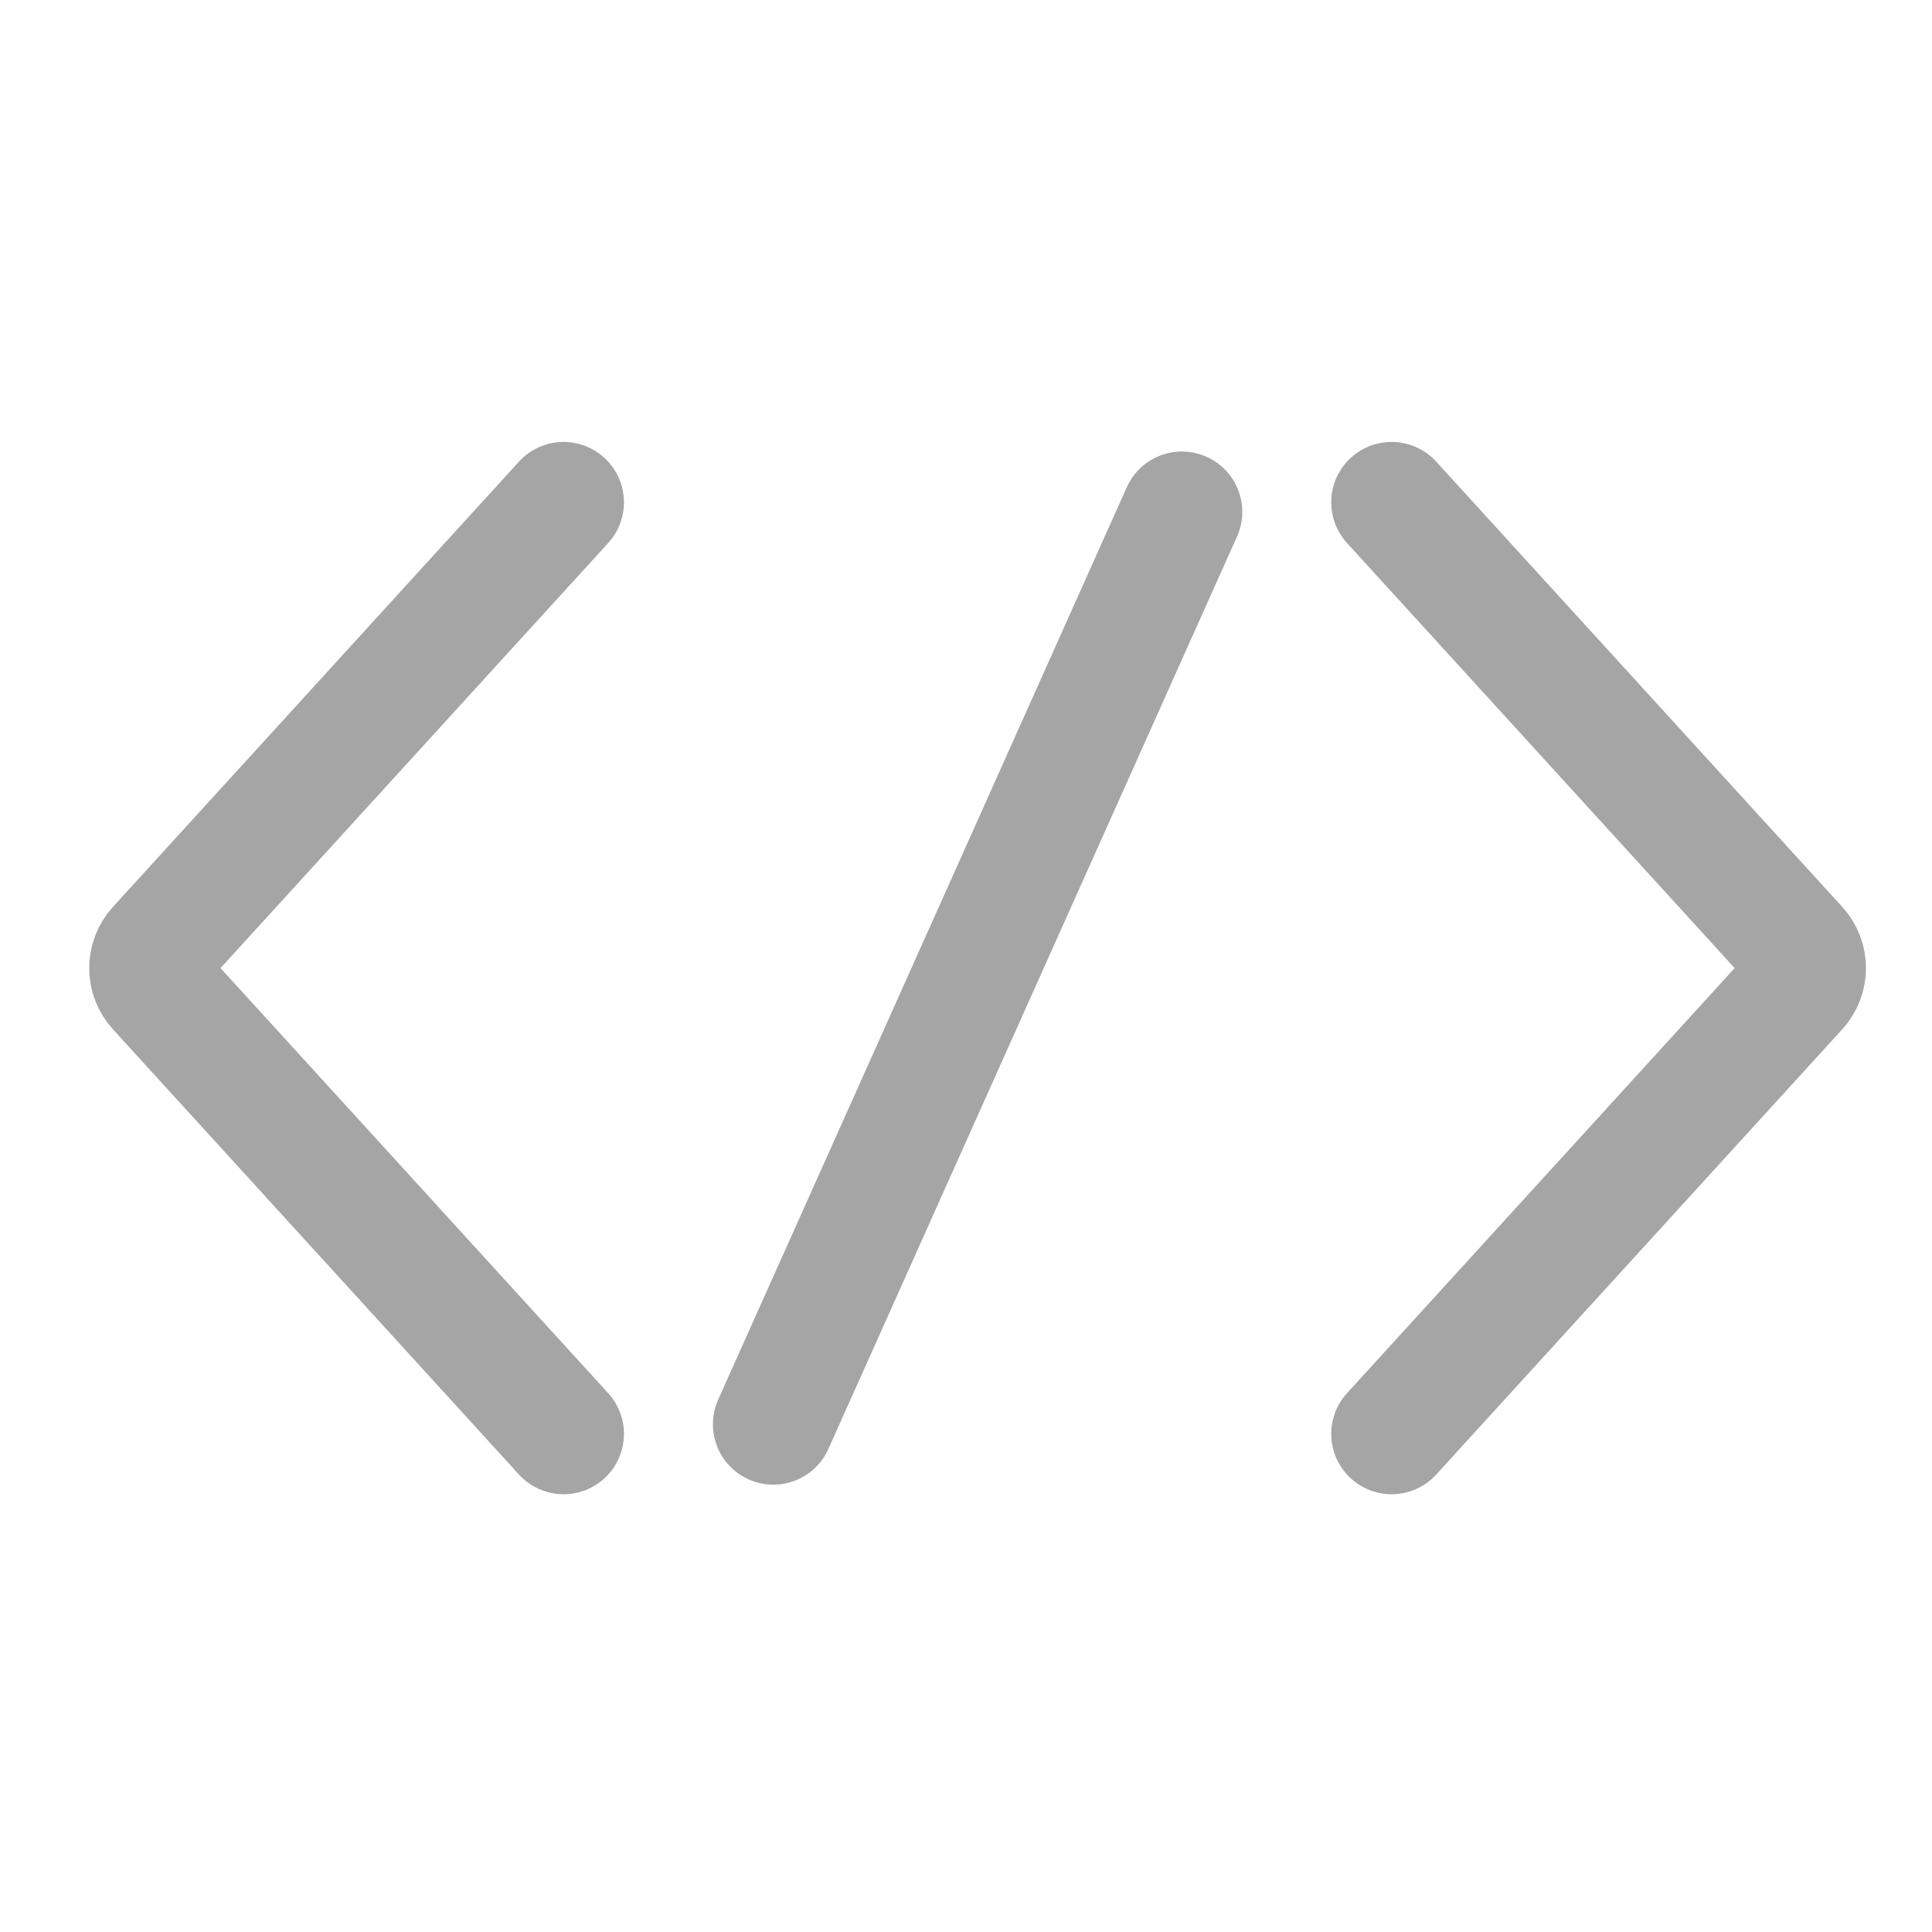
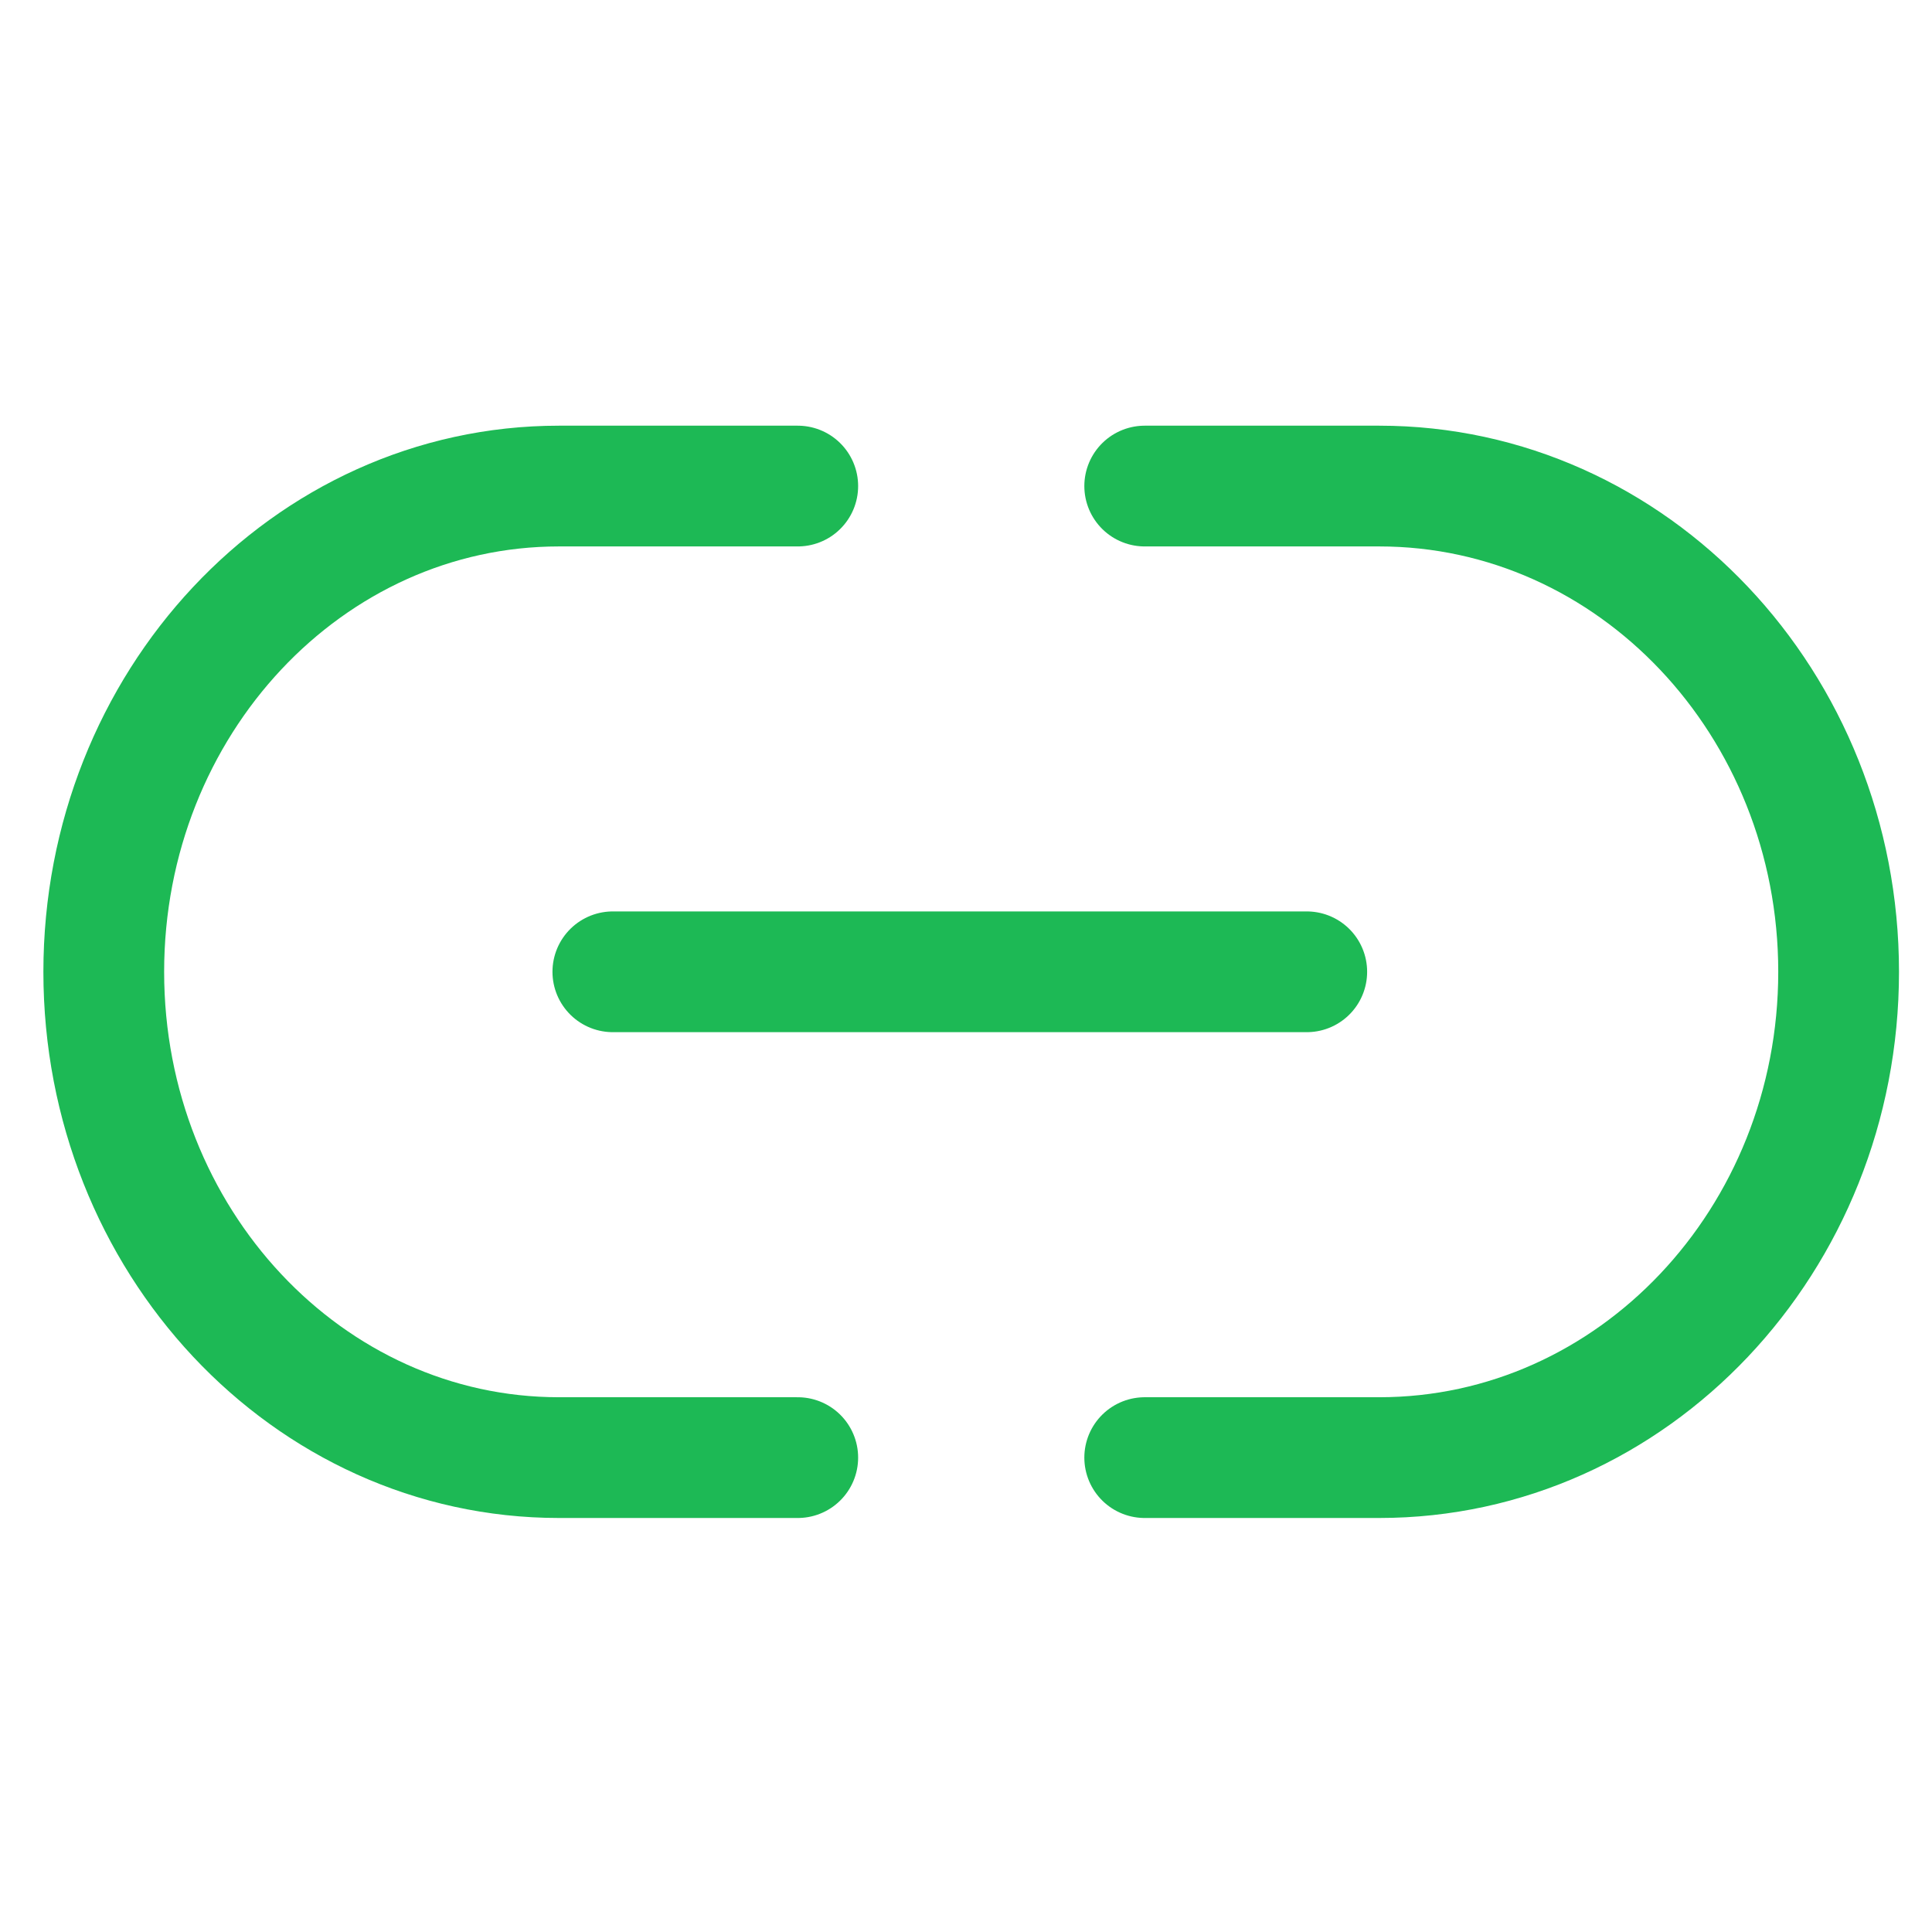
<svg xmlns="http://www.w3.org/2000/svg" width="24" height="24" viewBox="0 0 24 24" fill="none">
-   <path d="M17.287 17.812L22.33 12.282C22.463 12.136 22.463 11.916 22.33 11.77L17.287 6.24" stroke="#A5A5A5" stroke-width="1.5" stroke-linecap="round" />
-   <path d="M7.001 6.24L1.958 11.77C1.825 11.916 1.825 12.136 1.958 12.282L7.001 17.812" stroke="#A5A5A5" stroke-width="1.5" stroke-linecap="round" />
-   <path d="M9.606 17.693L14.682 6.359" stroke="#A5A5A5" stroke-width="1.5" stroke-linecap="round" />
+   <path d="M7.613 12.072H16.233" stroke="#1DB955" stroke-width="1.5" stroke-linecap="round" />
+   <path d="M9.91 18.107H6.944C3.821 18.107 1.289 15.405 1.289 12.073C1.289 8.74 3.821 6.038 6.944 6.038H9.91" stroke="#1DB955" stroke-width="1.5" stroke-linecap="round" />
+   <path d="M14.22 6.038H17.133C20.285 6.038 22.84 8.74 22.84 12.072C22.84 15.405 20.285 18.107 17.133 18.107H14.22" stroke="#1DB955" stroke-width="1.5" stroke-linecap="round" />
</svg>
